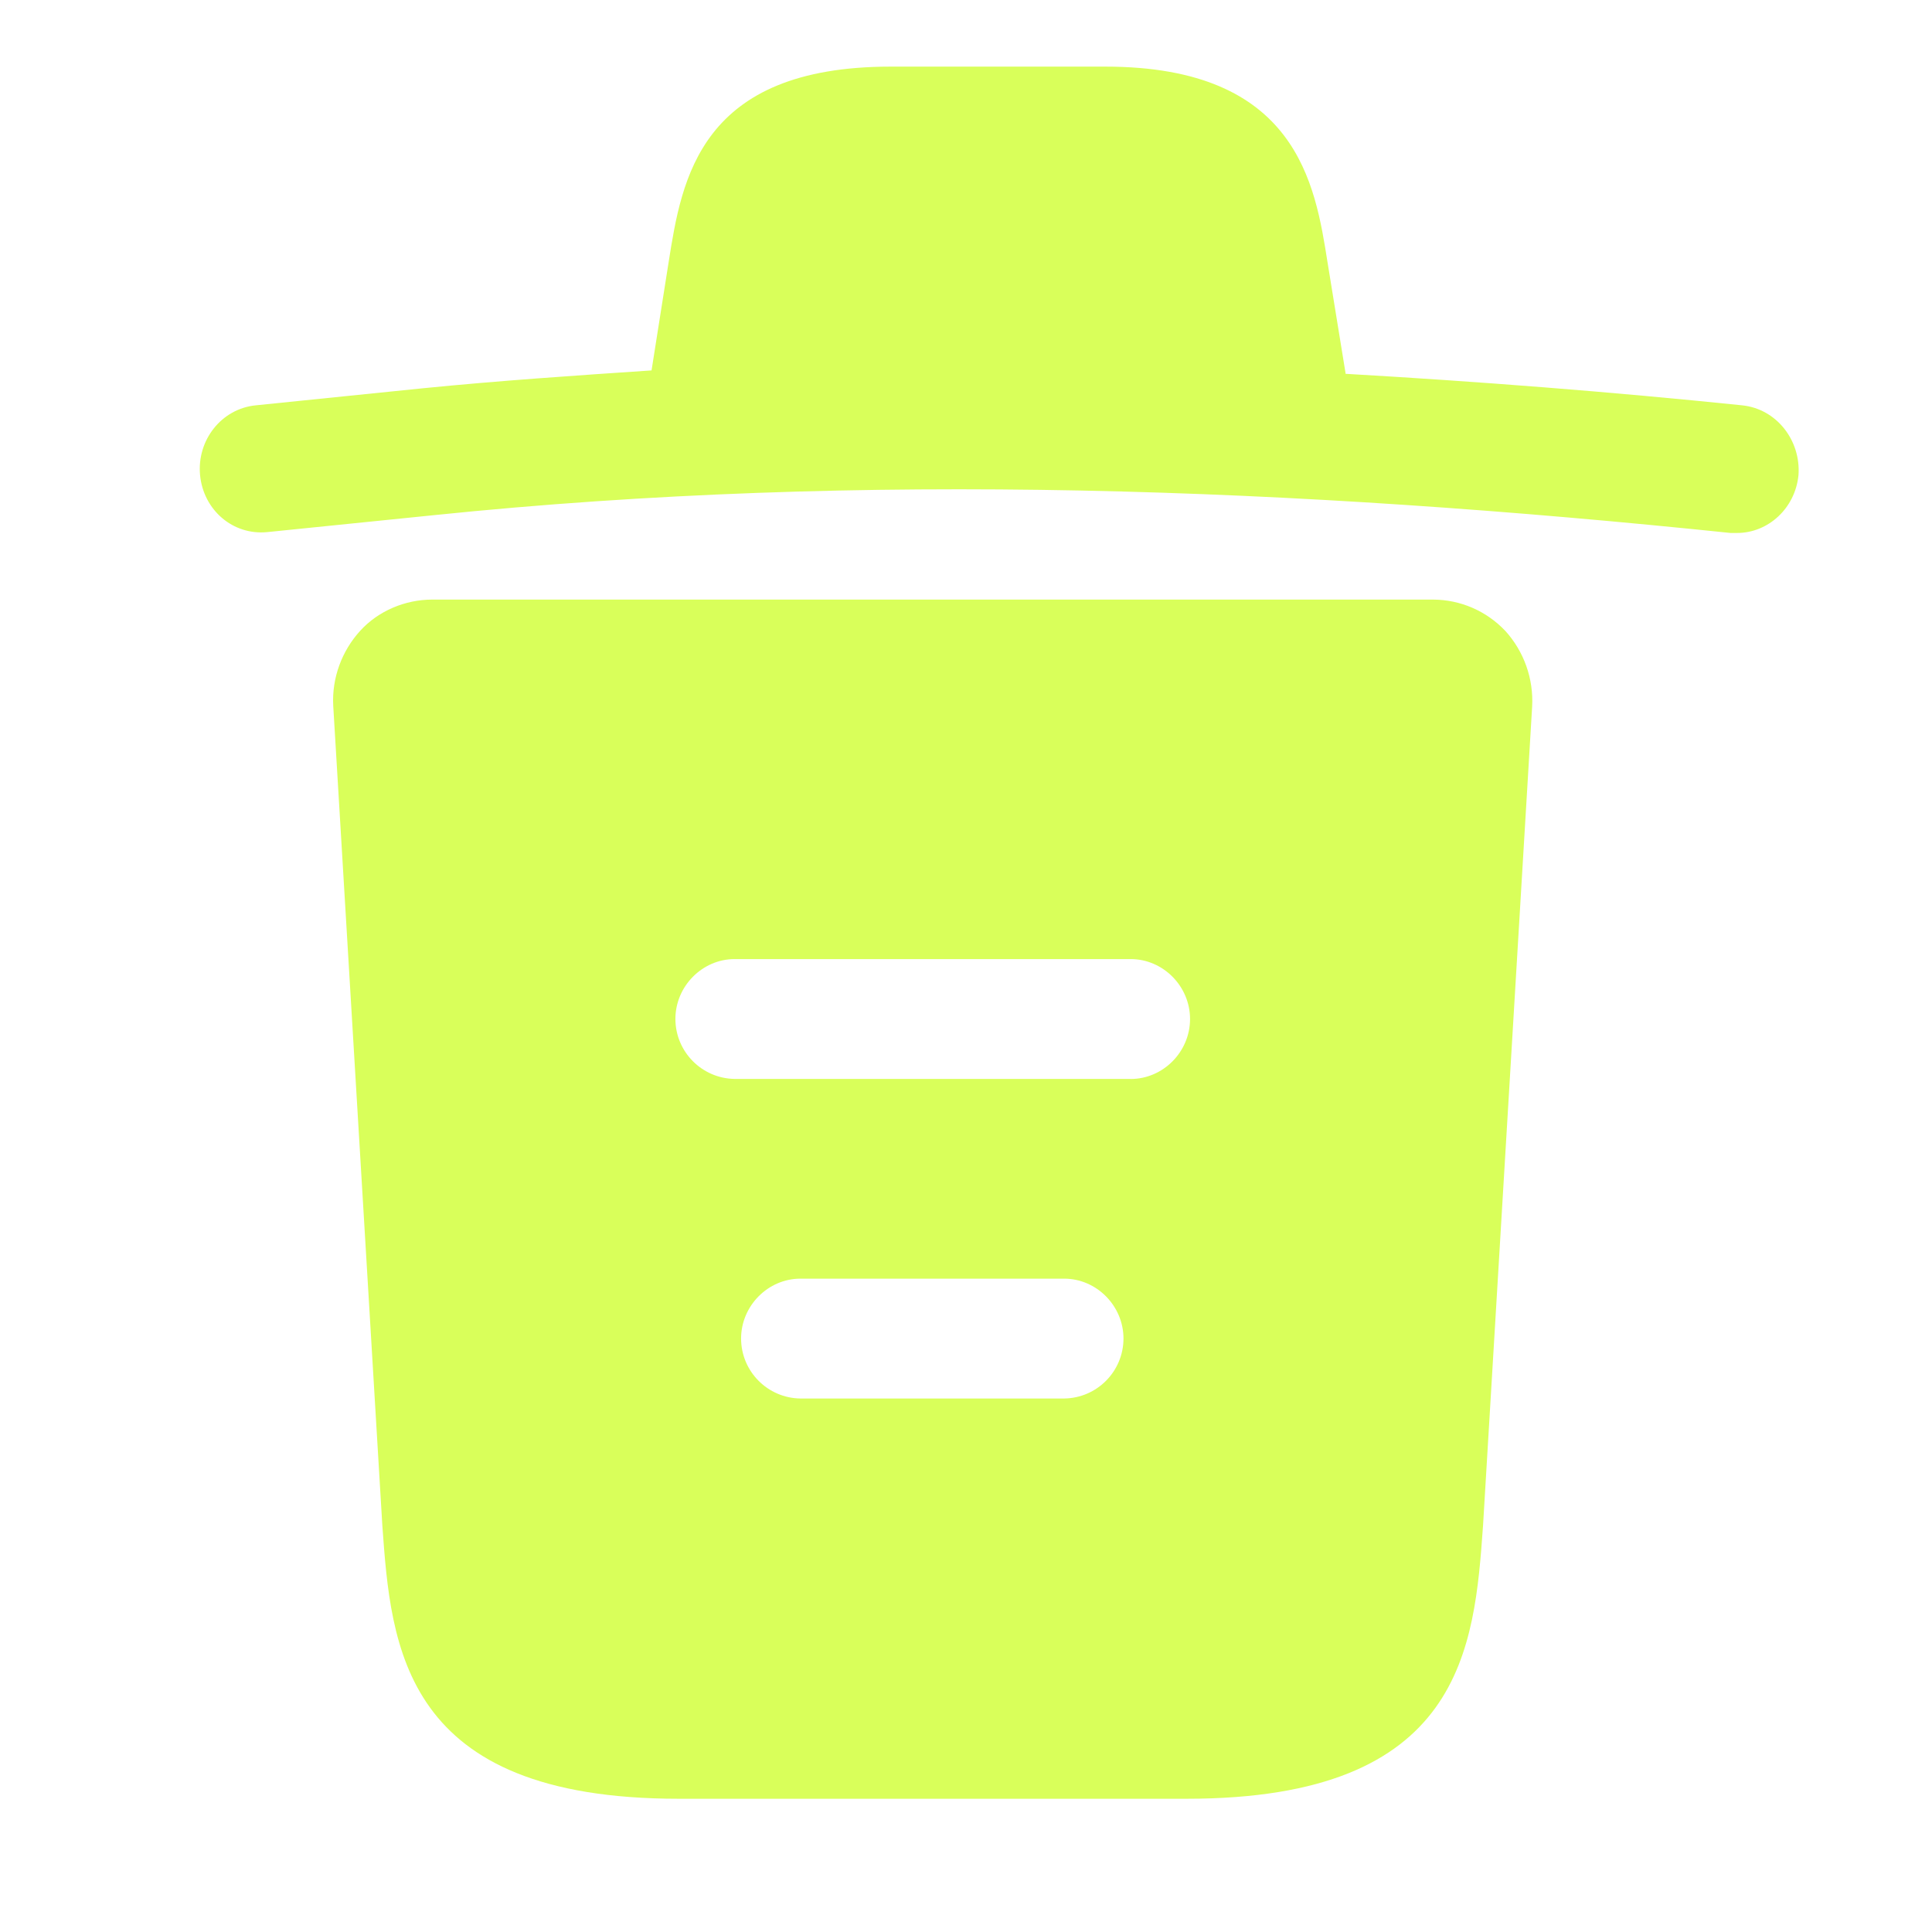
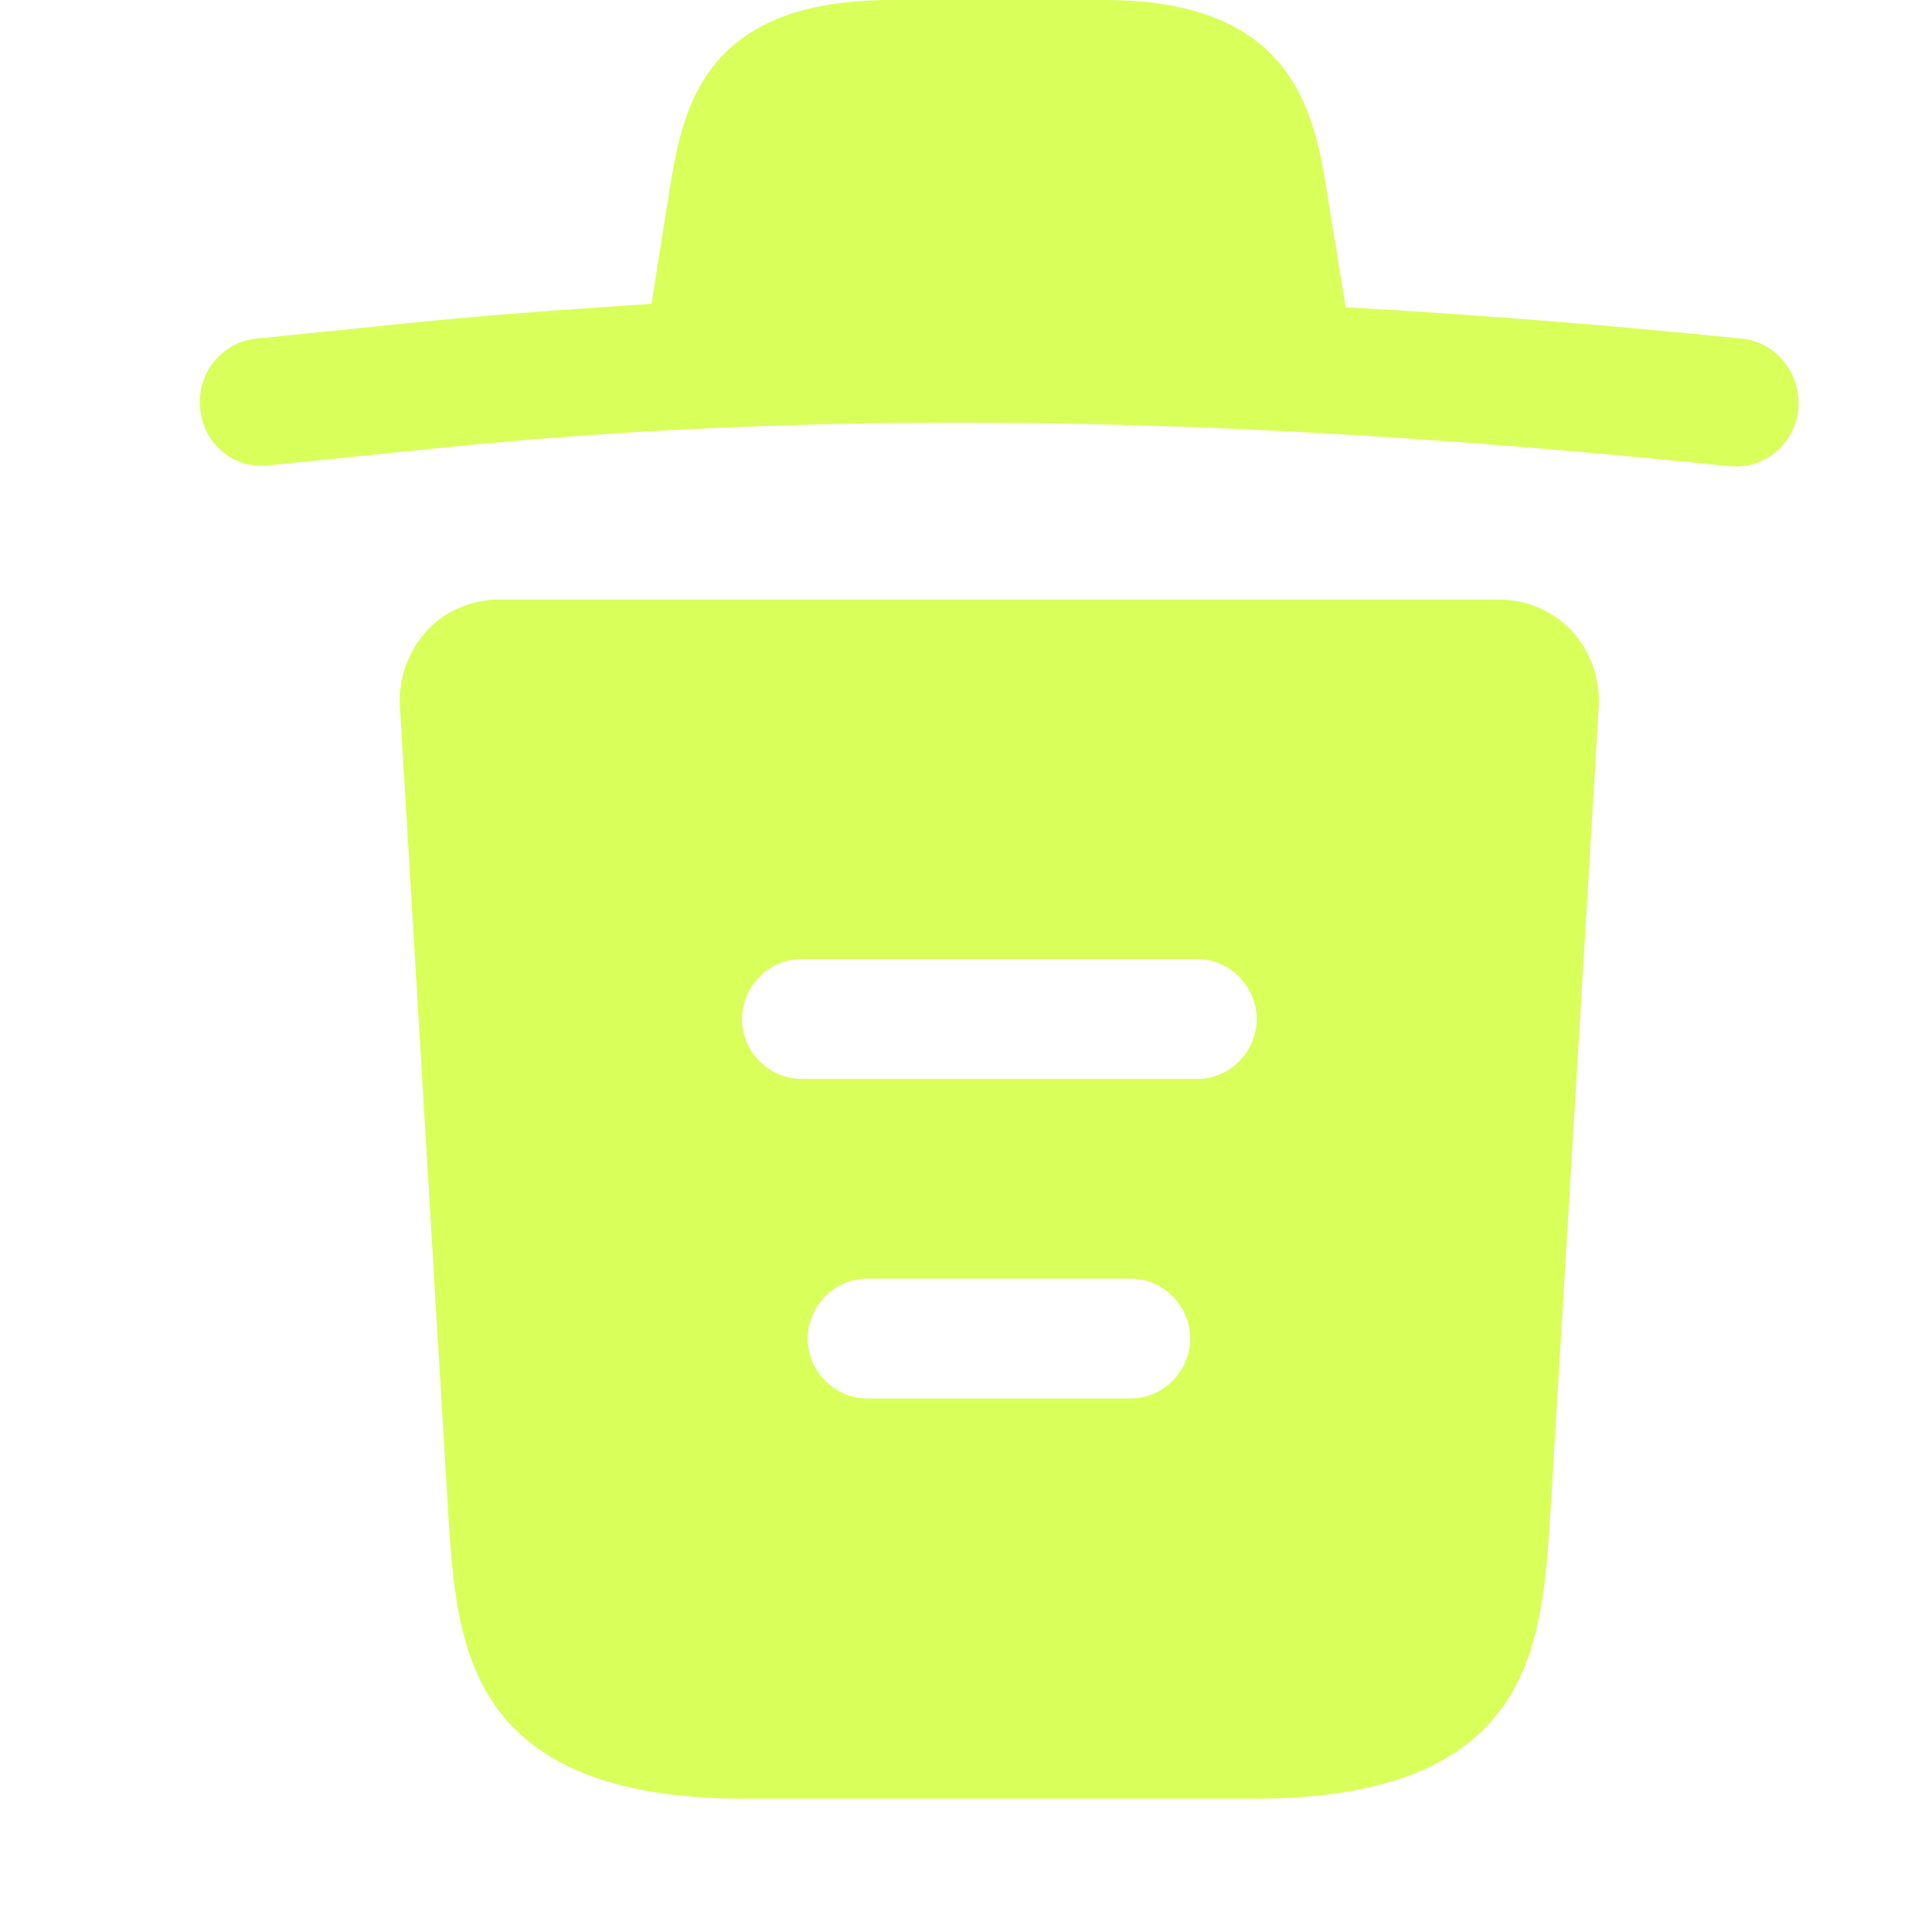
<svg xmlns="http://www.w3.org/2000/svg" width="29" height="29" fill="none">
-   <path d="M26.149 6.084c-1.98-.204-3.96-.358-5.952-.473V5.6l-.27-1.661C19.741 2.763 19.47 1 16.592 1H13.37c-2.865 0-3.136 1.686-3.332 2.925L9.78 5.56c-1.144.077-2.288.154-3.432.268l-2.508.256c-.517.051-.886.524-.837 1.047.05.524.492.907 1.009.856l2.509-.255c6.444-.664 12.937-.409 19.455.268h.098c.467 0 .873-.37.922-.869.037-.523-.332-.996-.848-1.047Zm-3.556 3.384A1.496 1.496 0 0 0 21.512 9H6.488c-.404 0-.808.168-1.081.468-.274.3-.428.707-.405 1.127l.737 12.304C5.87 24.72 6.036 27 10.185 27h7.63c4.148 0 4.315-2.267 4.446-4.101l.737-12.292a1.566 1.566 0 0 0-.405-1.14Zm-6.62 11.524h-3.958a.902.902 0 0 1-.891-.9c0-.491.404-.899.891-.899h3.958c.487 0 .891.408.891.9a.902.902 0 0 1-.89.899Zm.998-4.797h-5.943a.902.902 0 0 1-.89-.9c0-.49.403-.899.89-.899h5.943c.488 0 .892.408.892.9 0 .492-.404.9-.892.9Z" fill="#D9FF5A" />
+   <path d="M26.149 5.084c-1.98-.204-3.96-.358-5.952-.473V4.6l-.27-1.661C19.741 1.763 19.47 0 16.592 0H13.37c-2.865 0-3.136 1.686-3.332 2.925L9.78 4.56c-1.144.077-2.288.154-3.432.268l-2.508.256c-.517.051-.886.524-.837 1.047.05.524.492.907 1.009.856l2.509-.255c6.444-.664 12.937-.409 19.455.268h.098c.467 0 .873-.37.922-.869.037-.523-.332-.996-.848-1.047Zm-2.556 4.384A1.496 1.496 0 0 0 22.512 9H7.488c-.404 0-.808.168-1.081.468-.274.3-.428.707-.405 1.127l.737 12.304C6.87 24.72 7.036 27 11.185 27h7.63c4.148 0 4.315-2.267 4.446-4.101l.737-12.292a1.566 1.566 0 0 0-.405-1.14Zm-6.62 11.524h-3.958a.902.902 0 0 1-.891-.9c0-.491.404-.899.891-.899h3.958c.487 0 .892.408.892.9a.903.903 0 0 1-.892.899Zm.998-4.797h-5.943a.902.902 0 0 1-.89-.9c0-.49.403-.899.89-.899h5.943c.488 0 .892.408.892.9 0 .492-.404.9-.892.9Z" fill="#D9FF5A" />
</svg>
